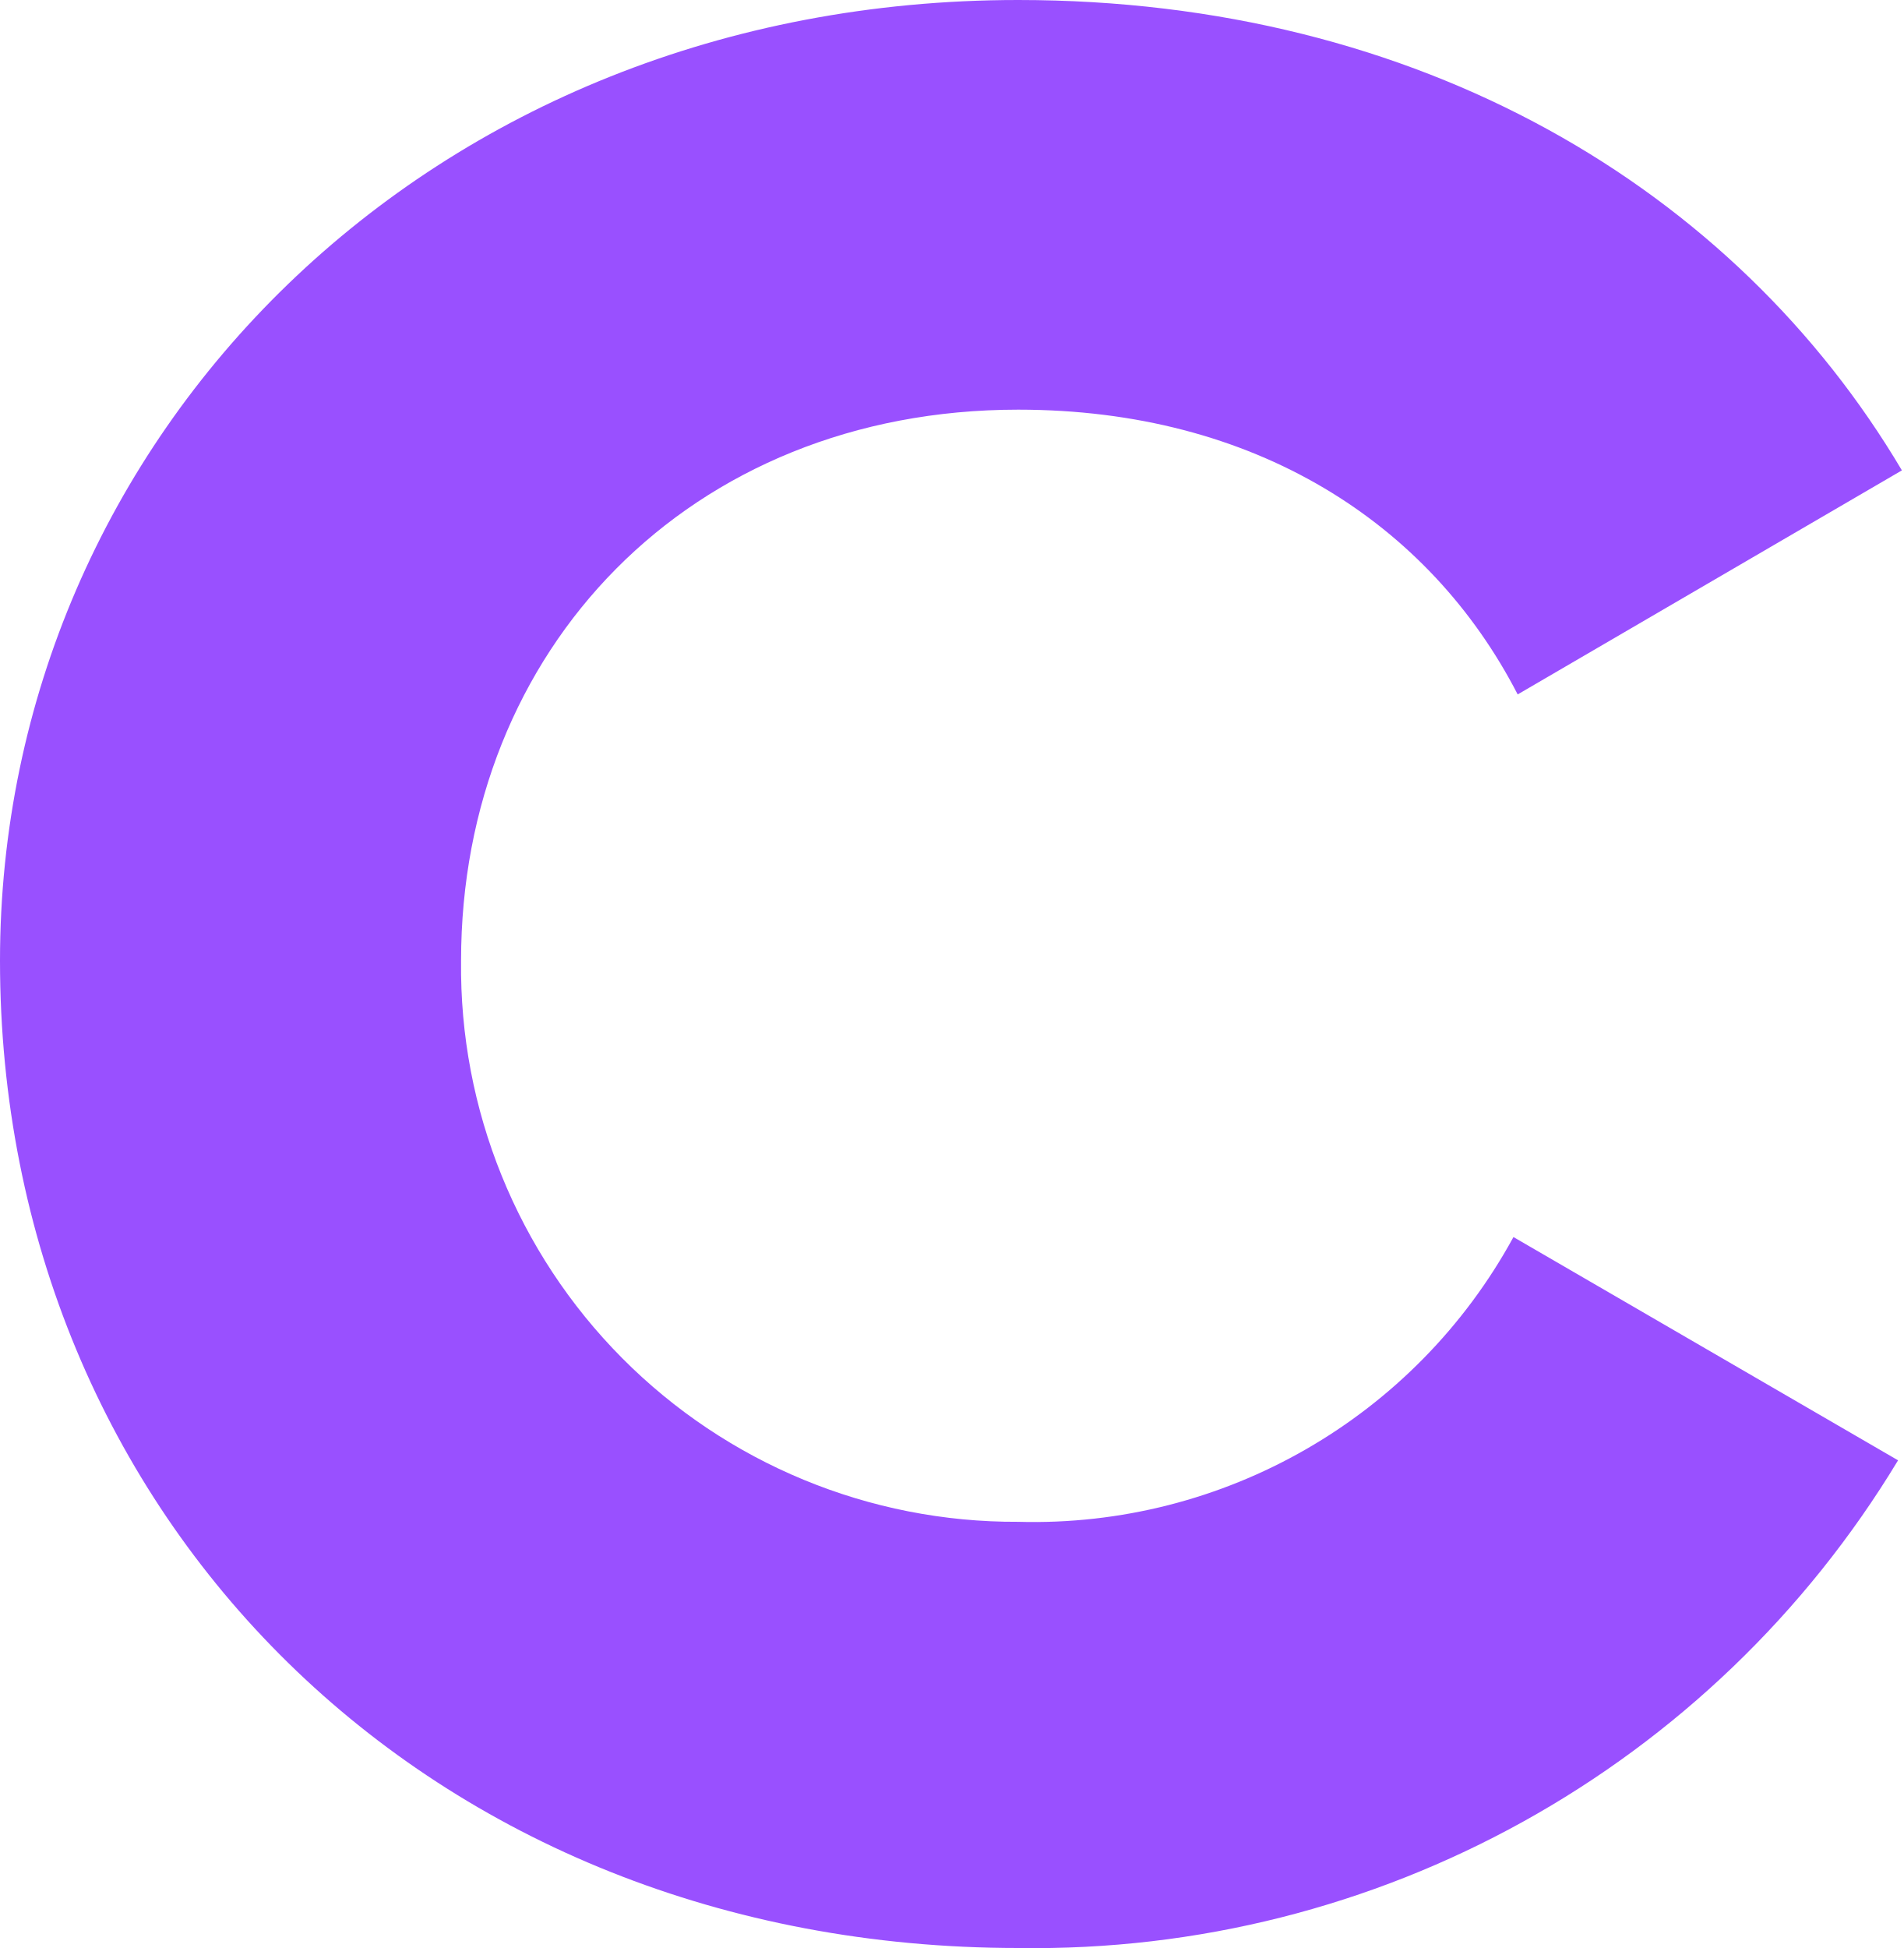
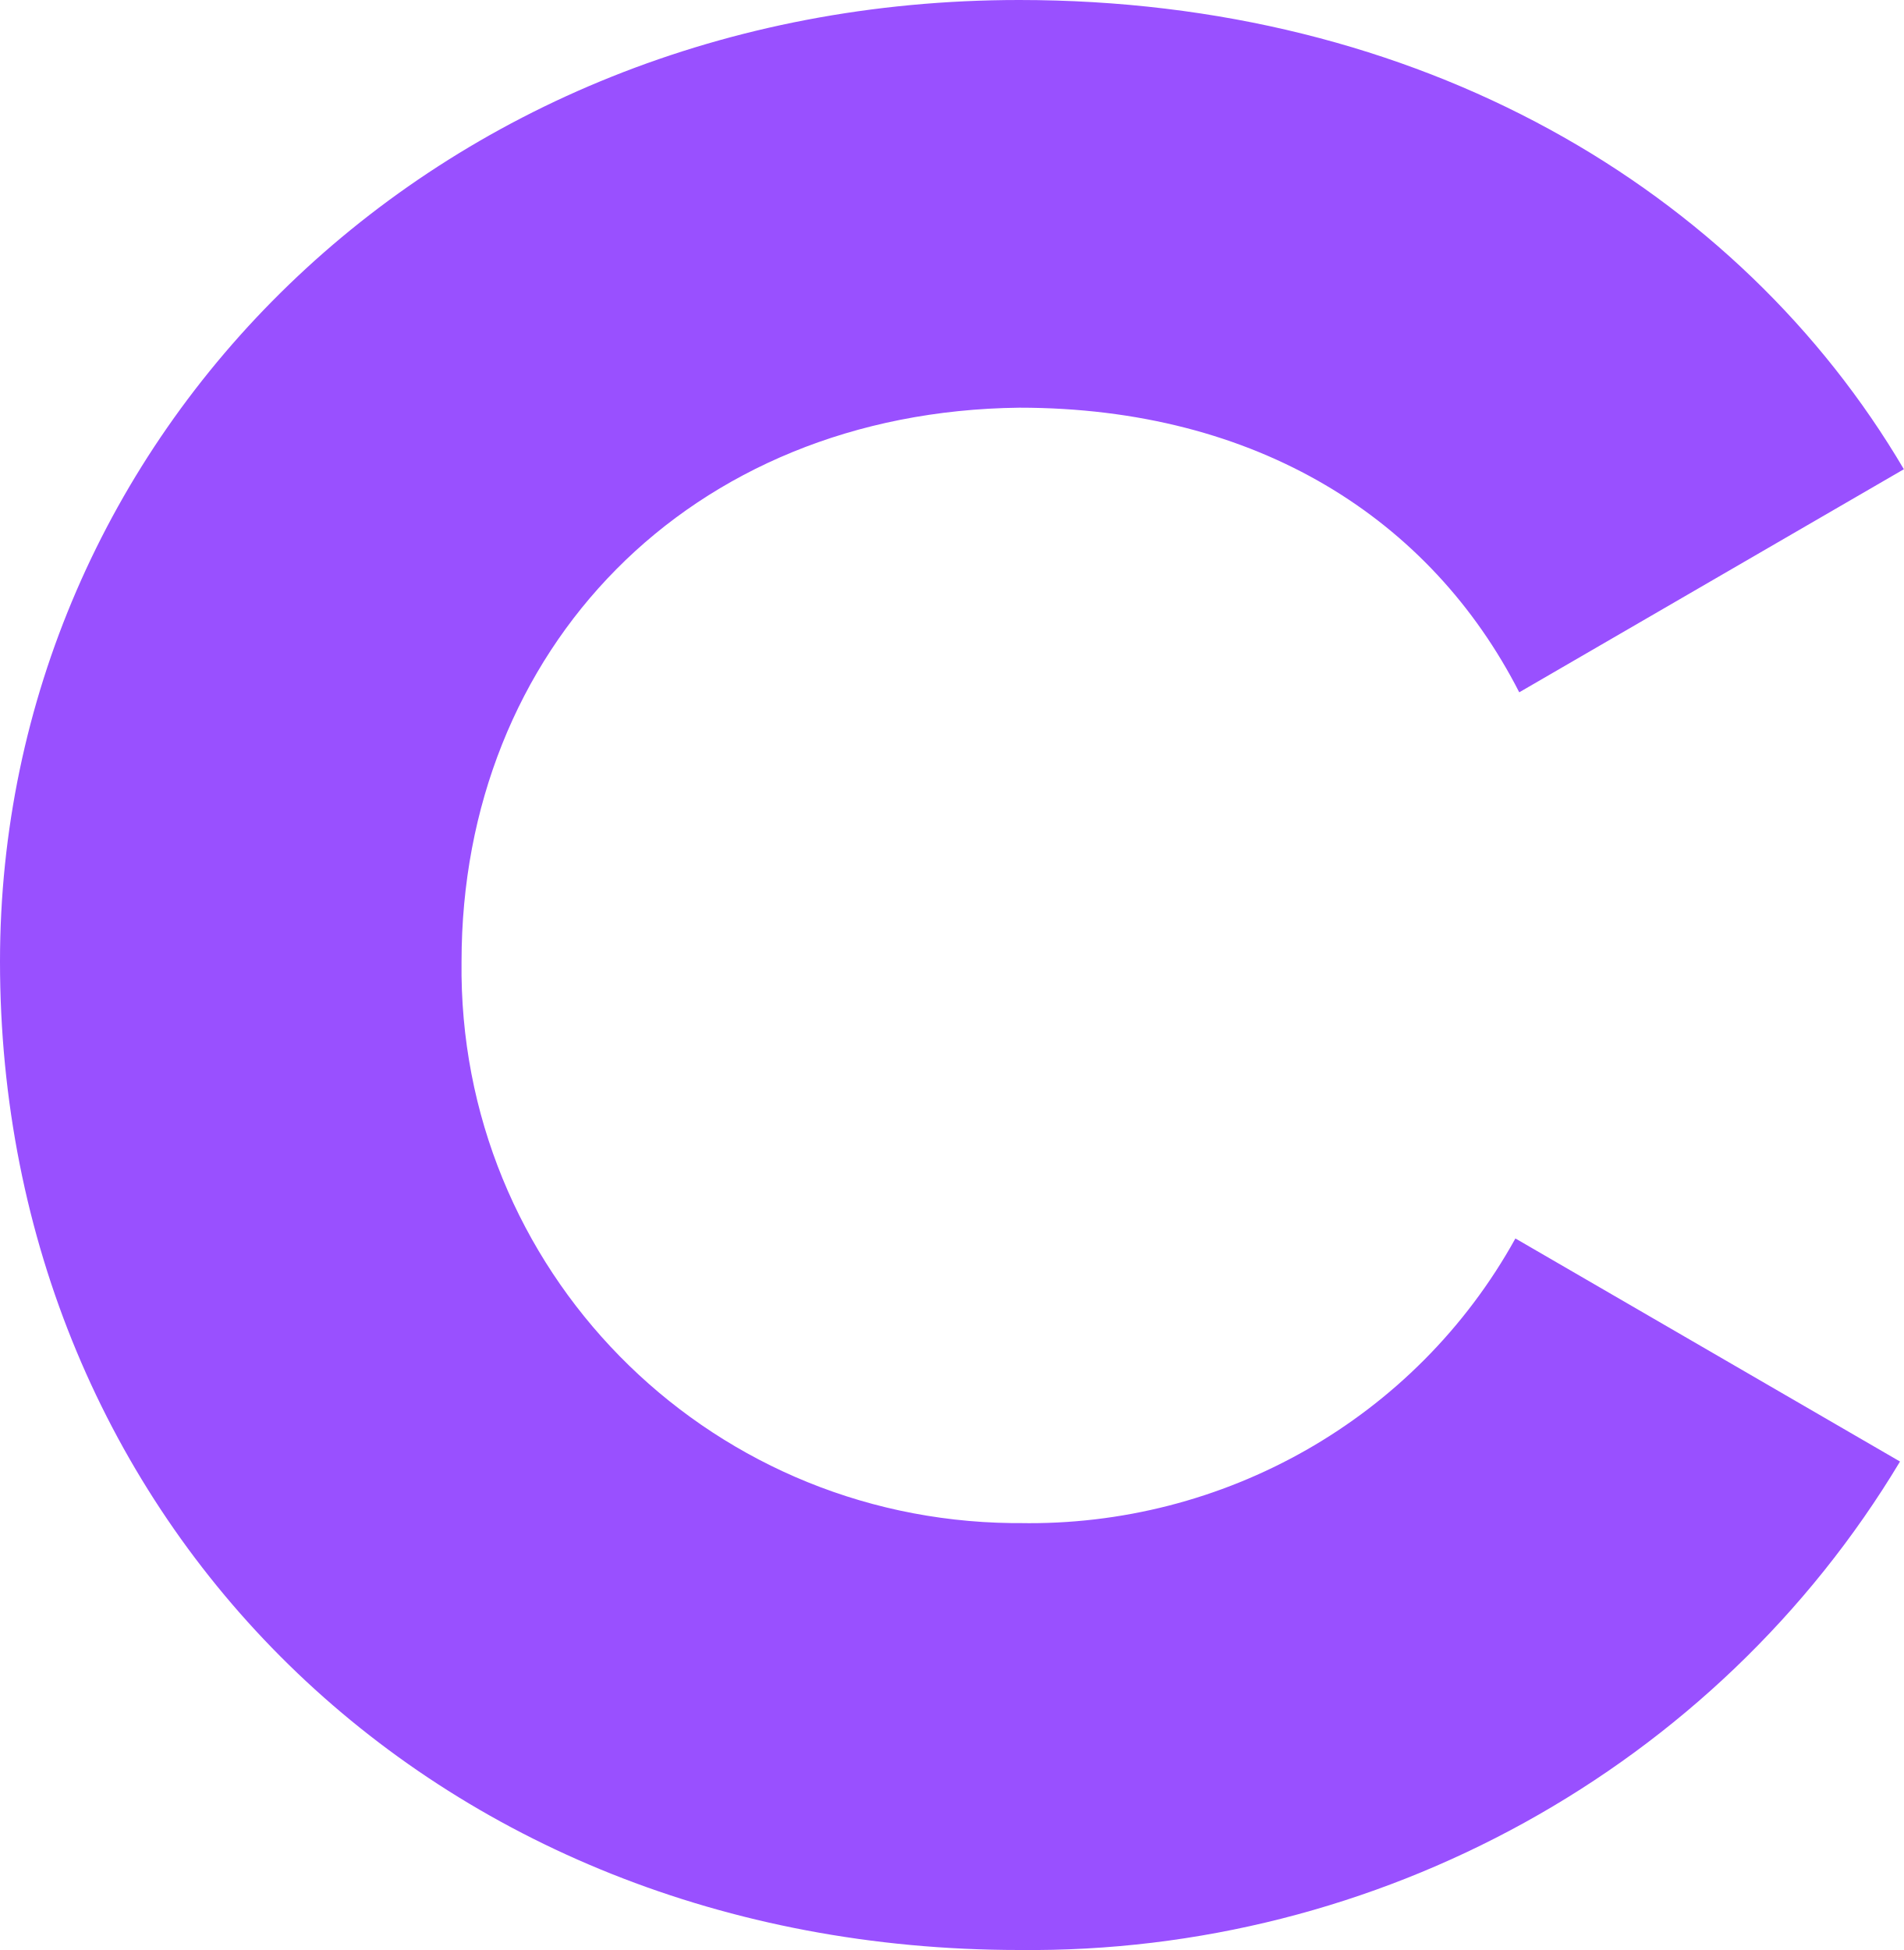
- <svg xmlns="http://www.w3.org/2000/svg" viewBox="0 0 49.54 50.69">
-   <defs>
-     <style>.cls-1{fill:#9950ff;}</style>
-   </defs>
-   <path class="cls-1" d="M49.4,38A26.27,26.27,0,0,1,26.5,50.69C11.16,50.69,0,39.46,0,25,0,11.38,11.16,0,26.5,0c10.44,0,18.65,4.9,23,12.24l-10,5.83c-2.3-4.46-6.84-7.41-13-7.41C17.93,10.66,12,16.92,12,25A14.43,14.43,0,0,0,26.5,39.6a14.23,14.23,0,0,0,12.89-7.41Z" />
+ <svg xmlns="http://www.w3.org/2000/svg" version="1.1" id="Layer_1" x="0px" y="0px" viewBox="0 0 49.5 50.7" style="enable-background:new 0 0 49.5 50.7;" xml:space="preserve">
+   <style type="text/css">
+ 	.sta{fill:#9950FF;}
+ </style>
+   <path class="sta" d="M49.4,38c-4.8,8-13.6,12.8-22.9,12.7C11.2,50.7,0,39.5,0,25C0,11.4,11.2,0,26.5,0c10.4,0,18.7,4.9,23,12.2  l-10,5.8c-2.3-4.5-6.8-7.4-13-7.4C17.9,10.7,12,16.9,12,25c-0.1,8,6.3,14.5,14.3,14.6c0.1,0,0.2,0,0.2,0c5.3,0.1,10.3-2.7,12.9-7.4  L49.4,38z" />
</svg>
